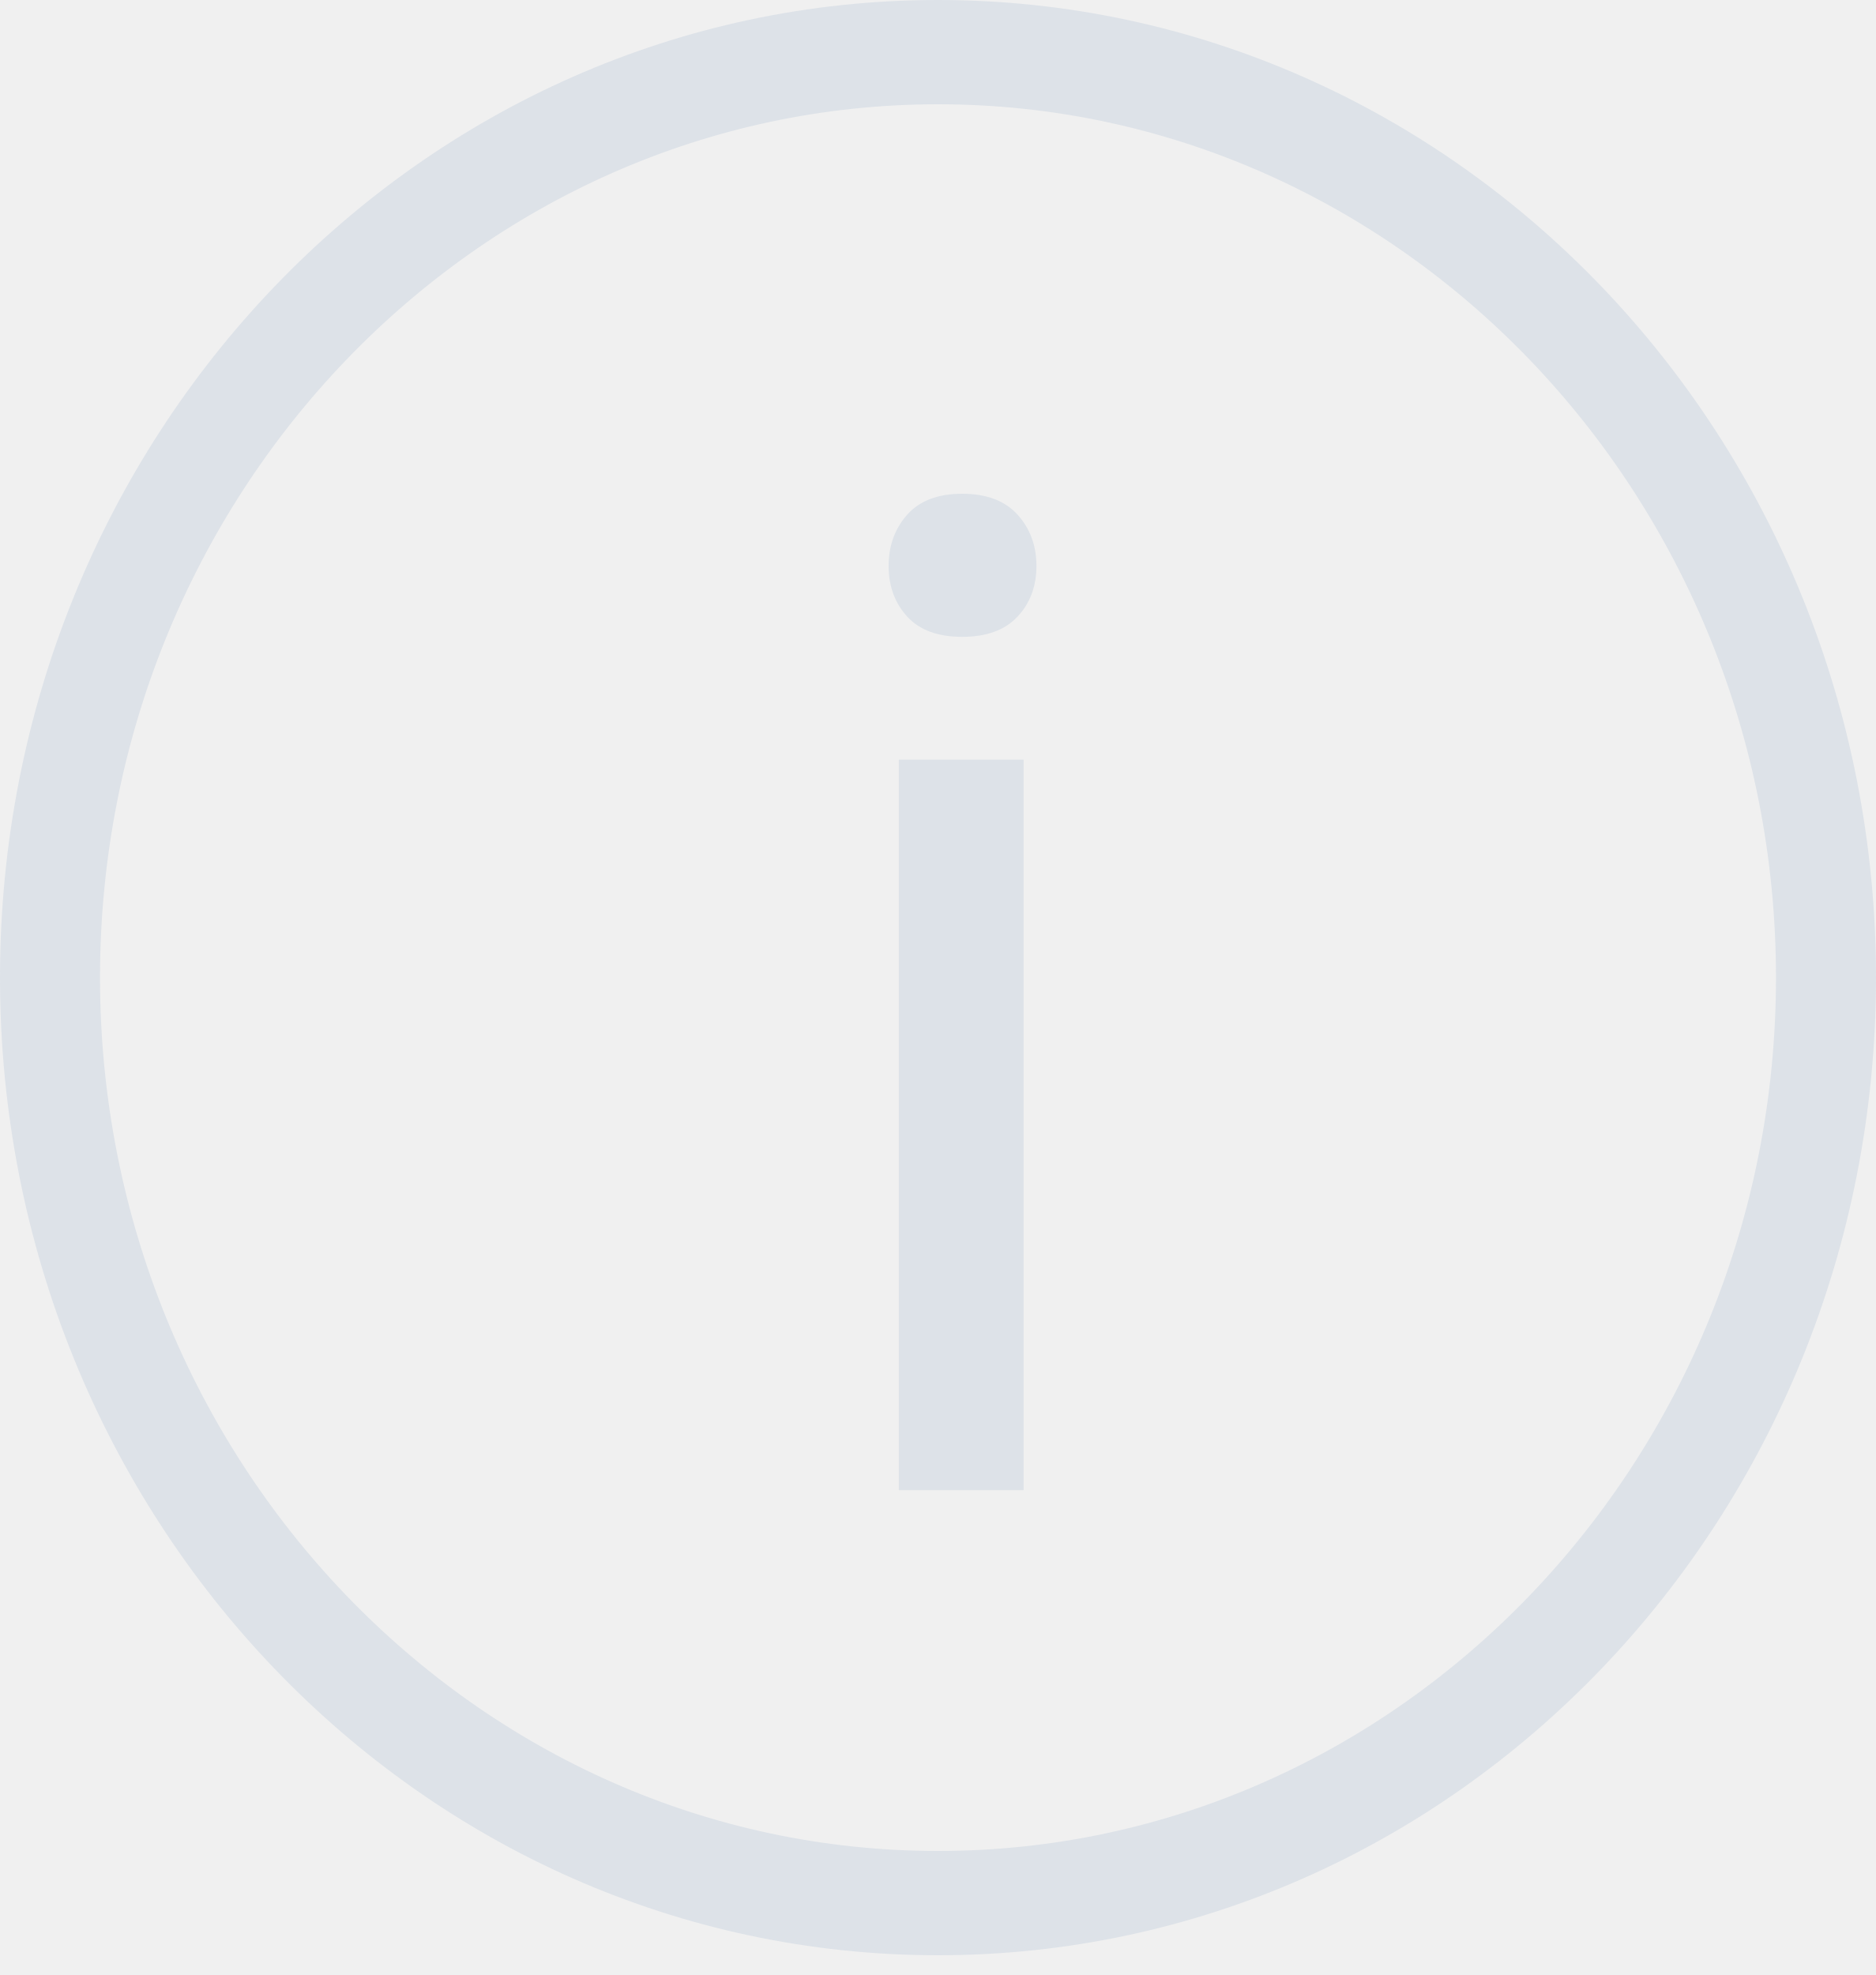
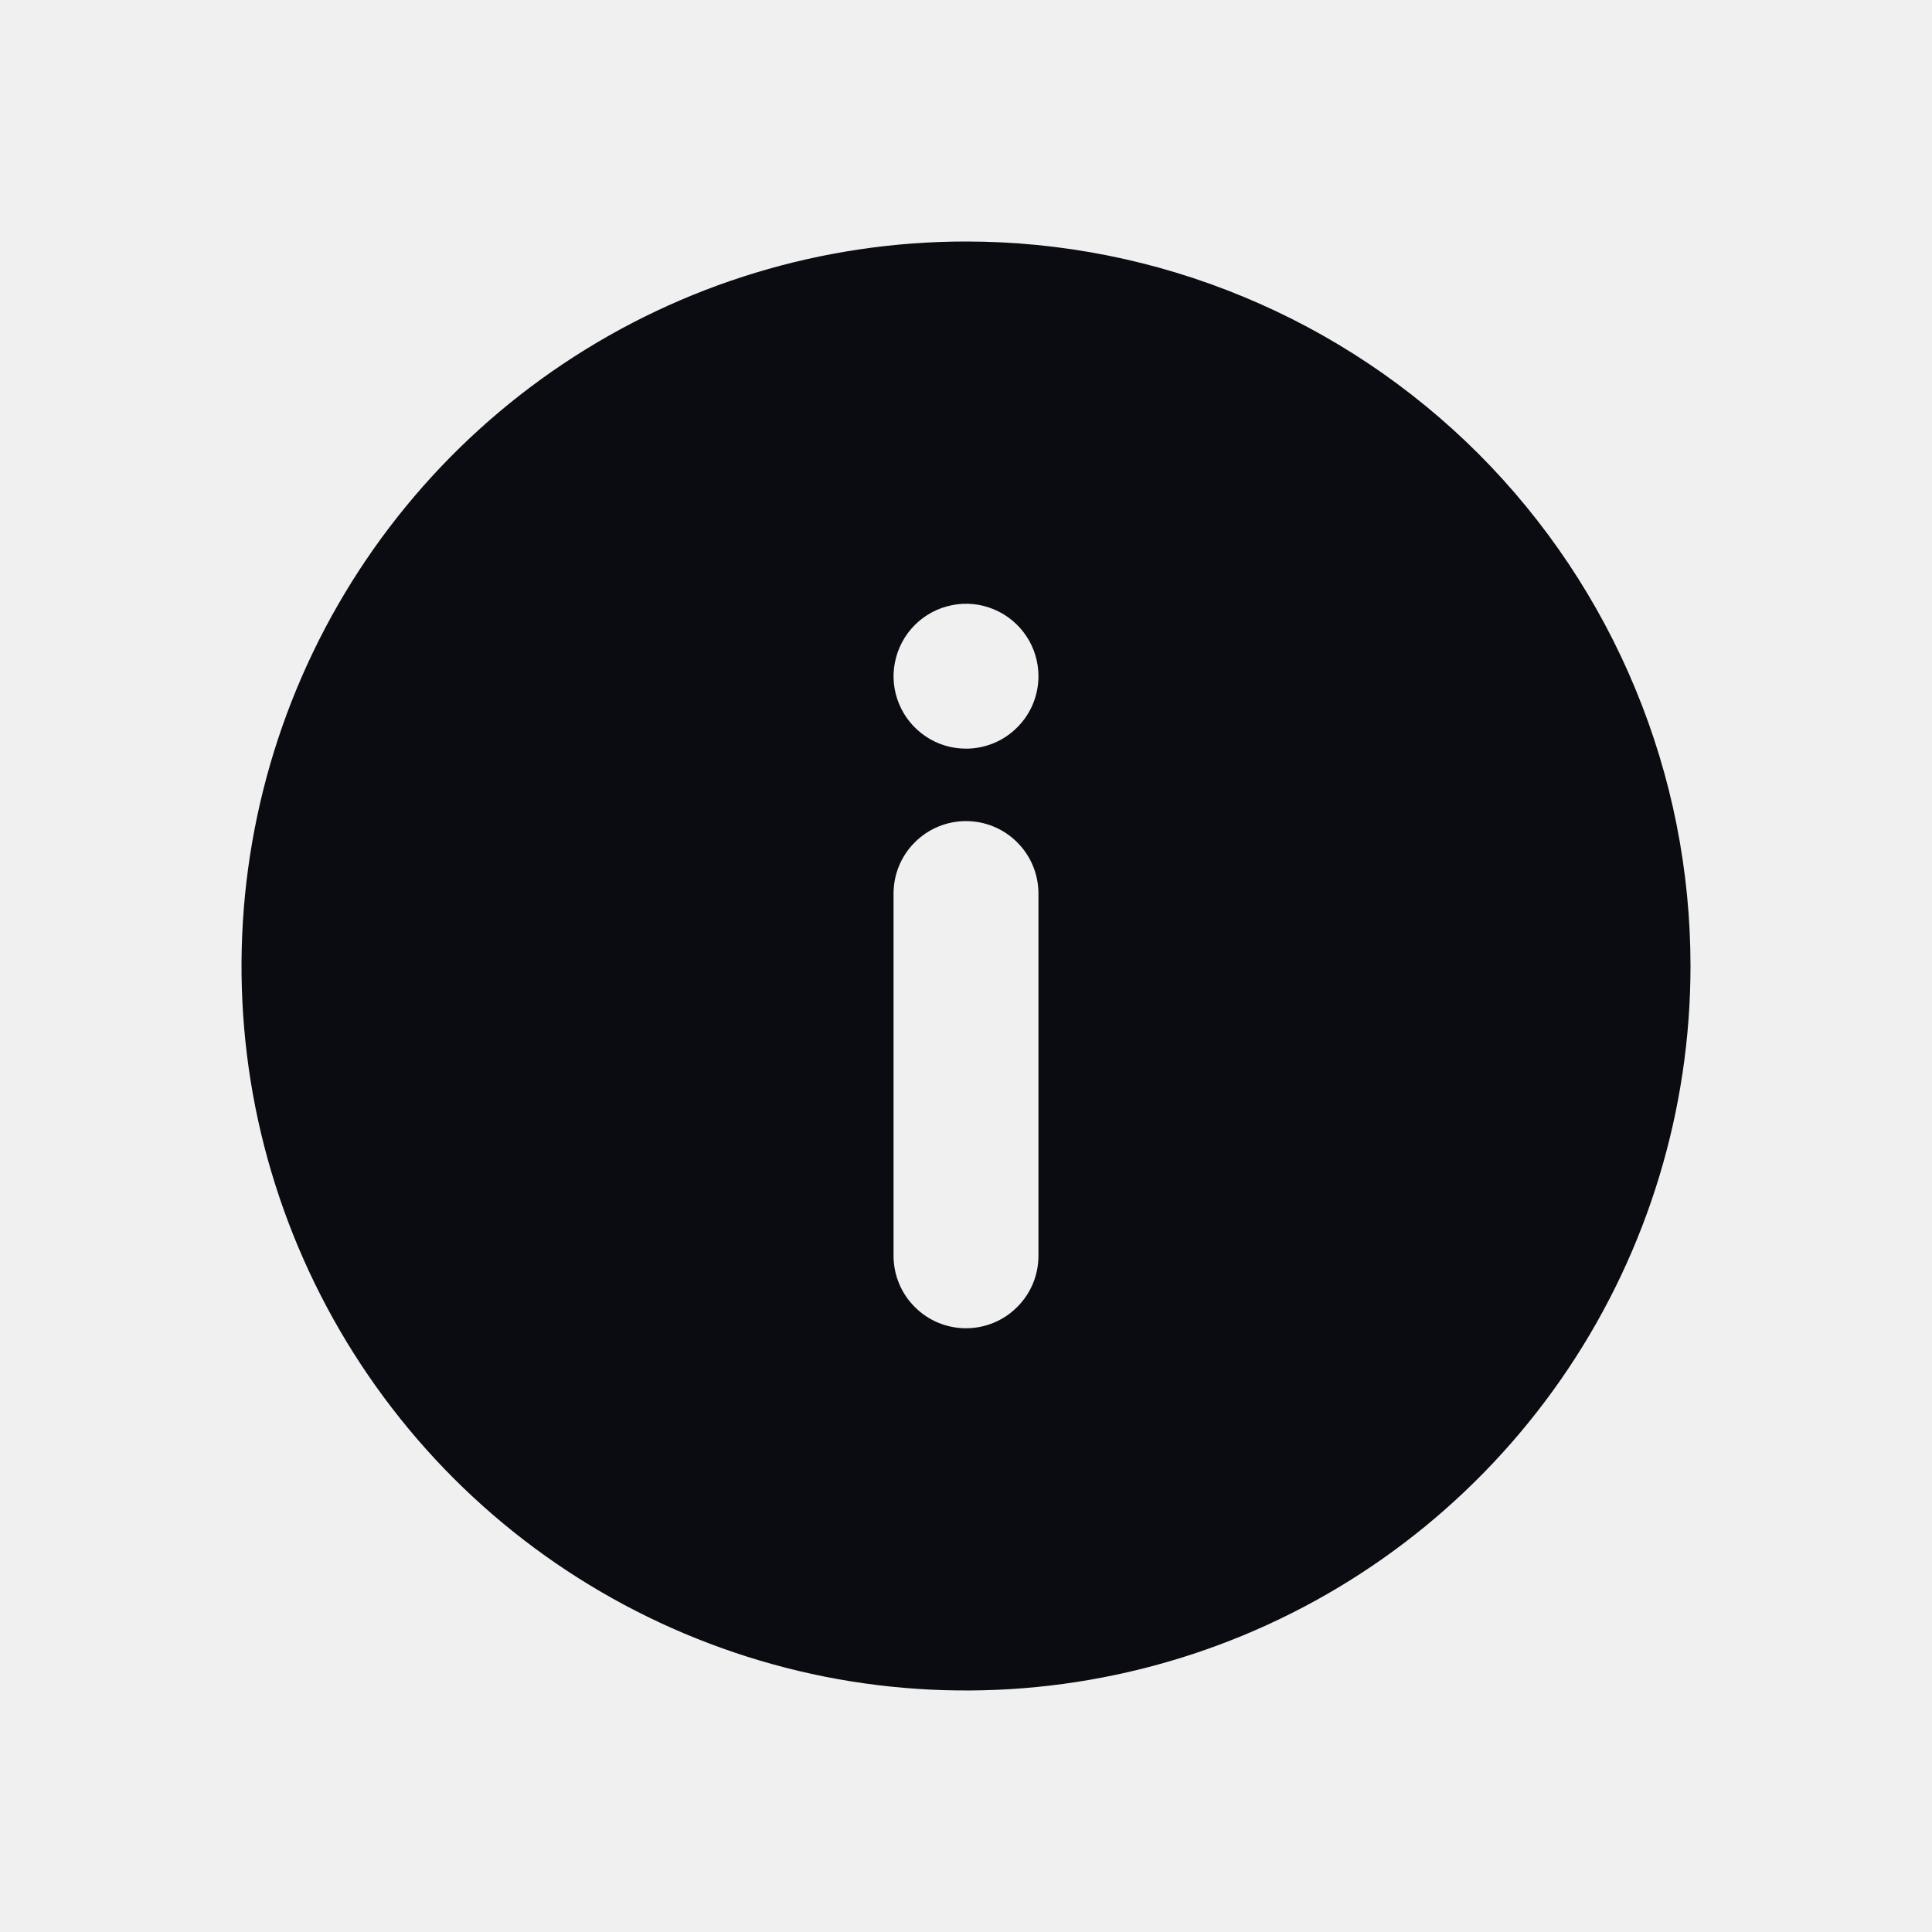
- <svg xmlns="http://www.w3.org/2000/svg" width="19px" height="20px" viewBox="0 0 19 20" version="1.1">
-   <g id="Desktop-Entier" stroke="none" stroke-width="1" fill="none" fill-rule="evenodd">
-     <g id="Account-new-2" transform="translate(-1101, -435)" fill="#DDE2E8" fill-rule="nonzero">
-       <g id="Group-25" transform="translate(195, 218)">
-         <g id="Group-15" transform="translate(581, 57)">
-           <g id="Group-19" transform="translate(0, 140)">
-             <g id="Group-18" transform="translate(325, 20)">
-               <path d="M9.5,1.056 C14.179,1.056 17.987,5.023 17.987,9.9 C17.987,14.777 14.179,18.744 9.5,18.744 C4.821,18.744 1.013,14.777 1.013,9.9 C1.013,5.023 4.821,1.056 9.5,1.056 L9.5,1.056 Z M9.5,0 C4.253,0 0,4.432 0,9.9 C0,15.368 4.253,19.8 9.5,19.8 C14.747,19.8 19,15.368 19,9.9 C19,4.432 14.747,0 9.5,0 L9.5,0 Z" id="Shape" />
-               <path d="M9.745,6.449 C9.991,6.449 10.178,6.381 10.306,6.244 C10.433,6.107 10.497,5.937 10.497,5.731 C10.497,5.526 10.433,5.353 10.306,5.212 C10.178,5.071 9.991,5 9.745,5 C9.499,5 9.313,5.071 9.188,5.212 C9.063,5.353 9,5.526 9,5.731 C9,5.937 9.063,6.107 9.188,6.244 C9.313,6.381 9.499,6.449 9.745,6.449 Z M10.367,15.09 L10.367,7.693 L9.103,7.693 L9.103,15.09 L10.367,15.09 Z" id="i" />
-             </g>
-           </g>
-         </g>
-       </g>
-     </g>
+ <svg xmlns="http://www.w3.org/2000/svg" width="16" height="16" viewBox="0 0 16 16" fill="none">
+   <g clip-path="url(#clip0_9319_2112)">
+     <path d="M8 2C6.813 2 5.653 2.352 4.667 3.011C3.68 3.67 2.911 4.608 2.457 5.704C2.003 6.8 1.884 8.007 2.115 9.171C2.347 10.334 2.918 11.403 3.757 12.243C4.596 13.082 5.666 13.653 6.829 13.885C7.993 14.116 9.2 13.997 10.296 13.543C11.393 13.089 12.329 12.32 12.989 11.333C13.648 10.347 14 9.187 14 8C14 7.212 13.845 6.432 13.543 5.704C13.242 4.976 12.8 4.315 12.243 3.757C11.685 3.2 11.024 2.758 10.296 2.457C9.568 2.155 8.788 2 8 2ZM8.6 10.4C8.6 10.559 8.537 10.712 8.424 10.824C8.312 10.937 8.159 11 8 11C7.841 11 7.688 10.937 7.576 10.824C7.463 10.712 7.4 10.559 7.4 10.4V7.4C7.4 7.241 7.463 7.088 7.576 6.976C7.688 6.863 7.841 6.8 8 6.8C8.159 6.8 8.312 6.863 8.424 6.976C8.537 7.088 8.6 7.241 8.6 7.4V10.4ZM8 6.2C7.881 6.2 7.765 6.165 7.667 6.099C7.568 6.033 7.491 5.939 7.446 5.83C7.4 5.72 7.388 5.599 7.412 5.483C7.435 5.367 7.492 5.26 7.576 5.176C7.66 5.092 7.767 5.035 7.883 5.012C7.999 4.988 8.12 5 8.23 5.046C8.339 5.091 8.433 5.168 8.499 5.267C8.565 5.365 8.6 5.481 8.6 5.6C8.6 5.759 8.537 5.912 8.424 6.024C8.312 6.137 8.159 6.2 8 6.2Z" fill="#0A0C11" />
  </g>
+   <defs>
+     <clipPath id="clip0_9319_2112">
+       <rect width="16" height="16" fill="white" />
+     </clipPath>
+   </defs>
</svg>
